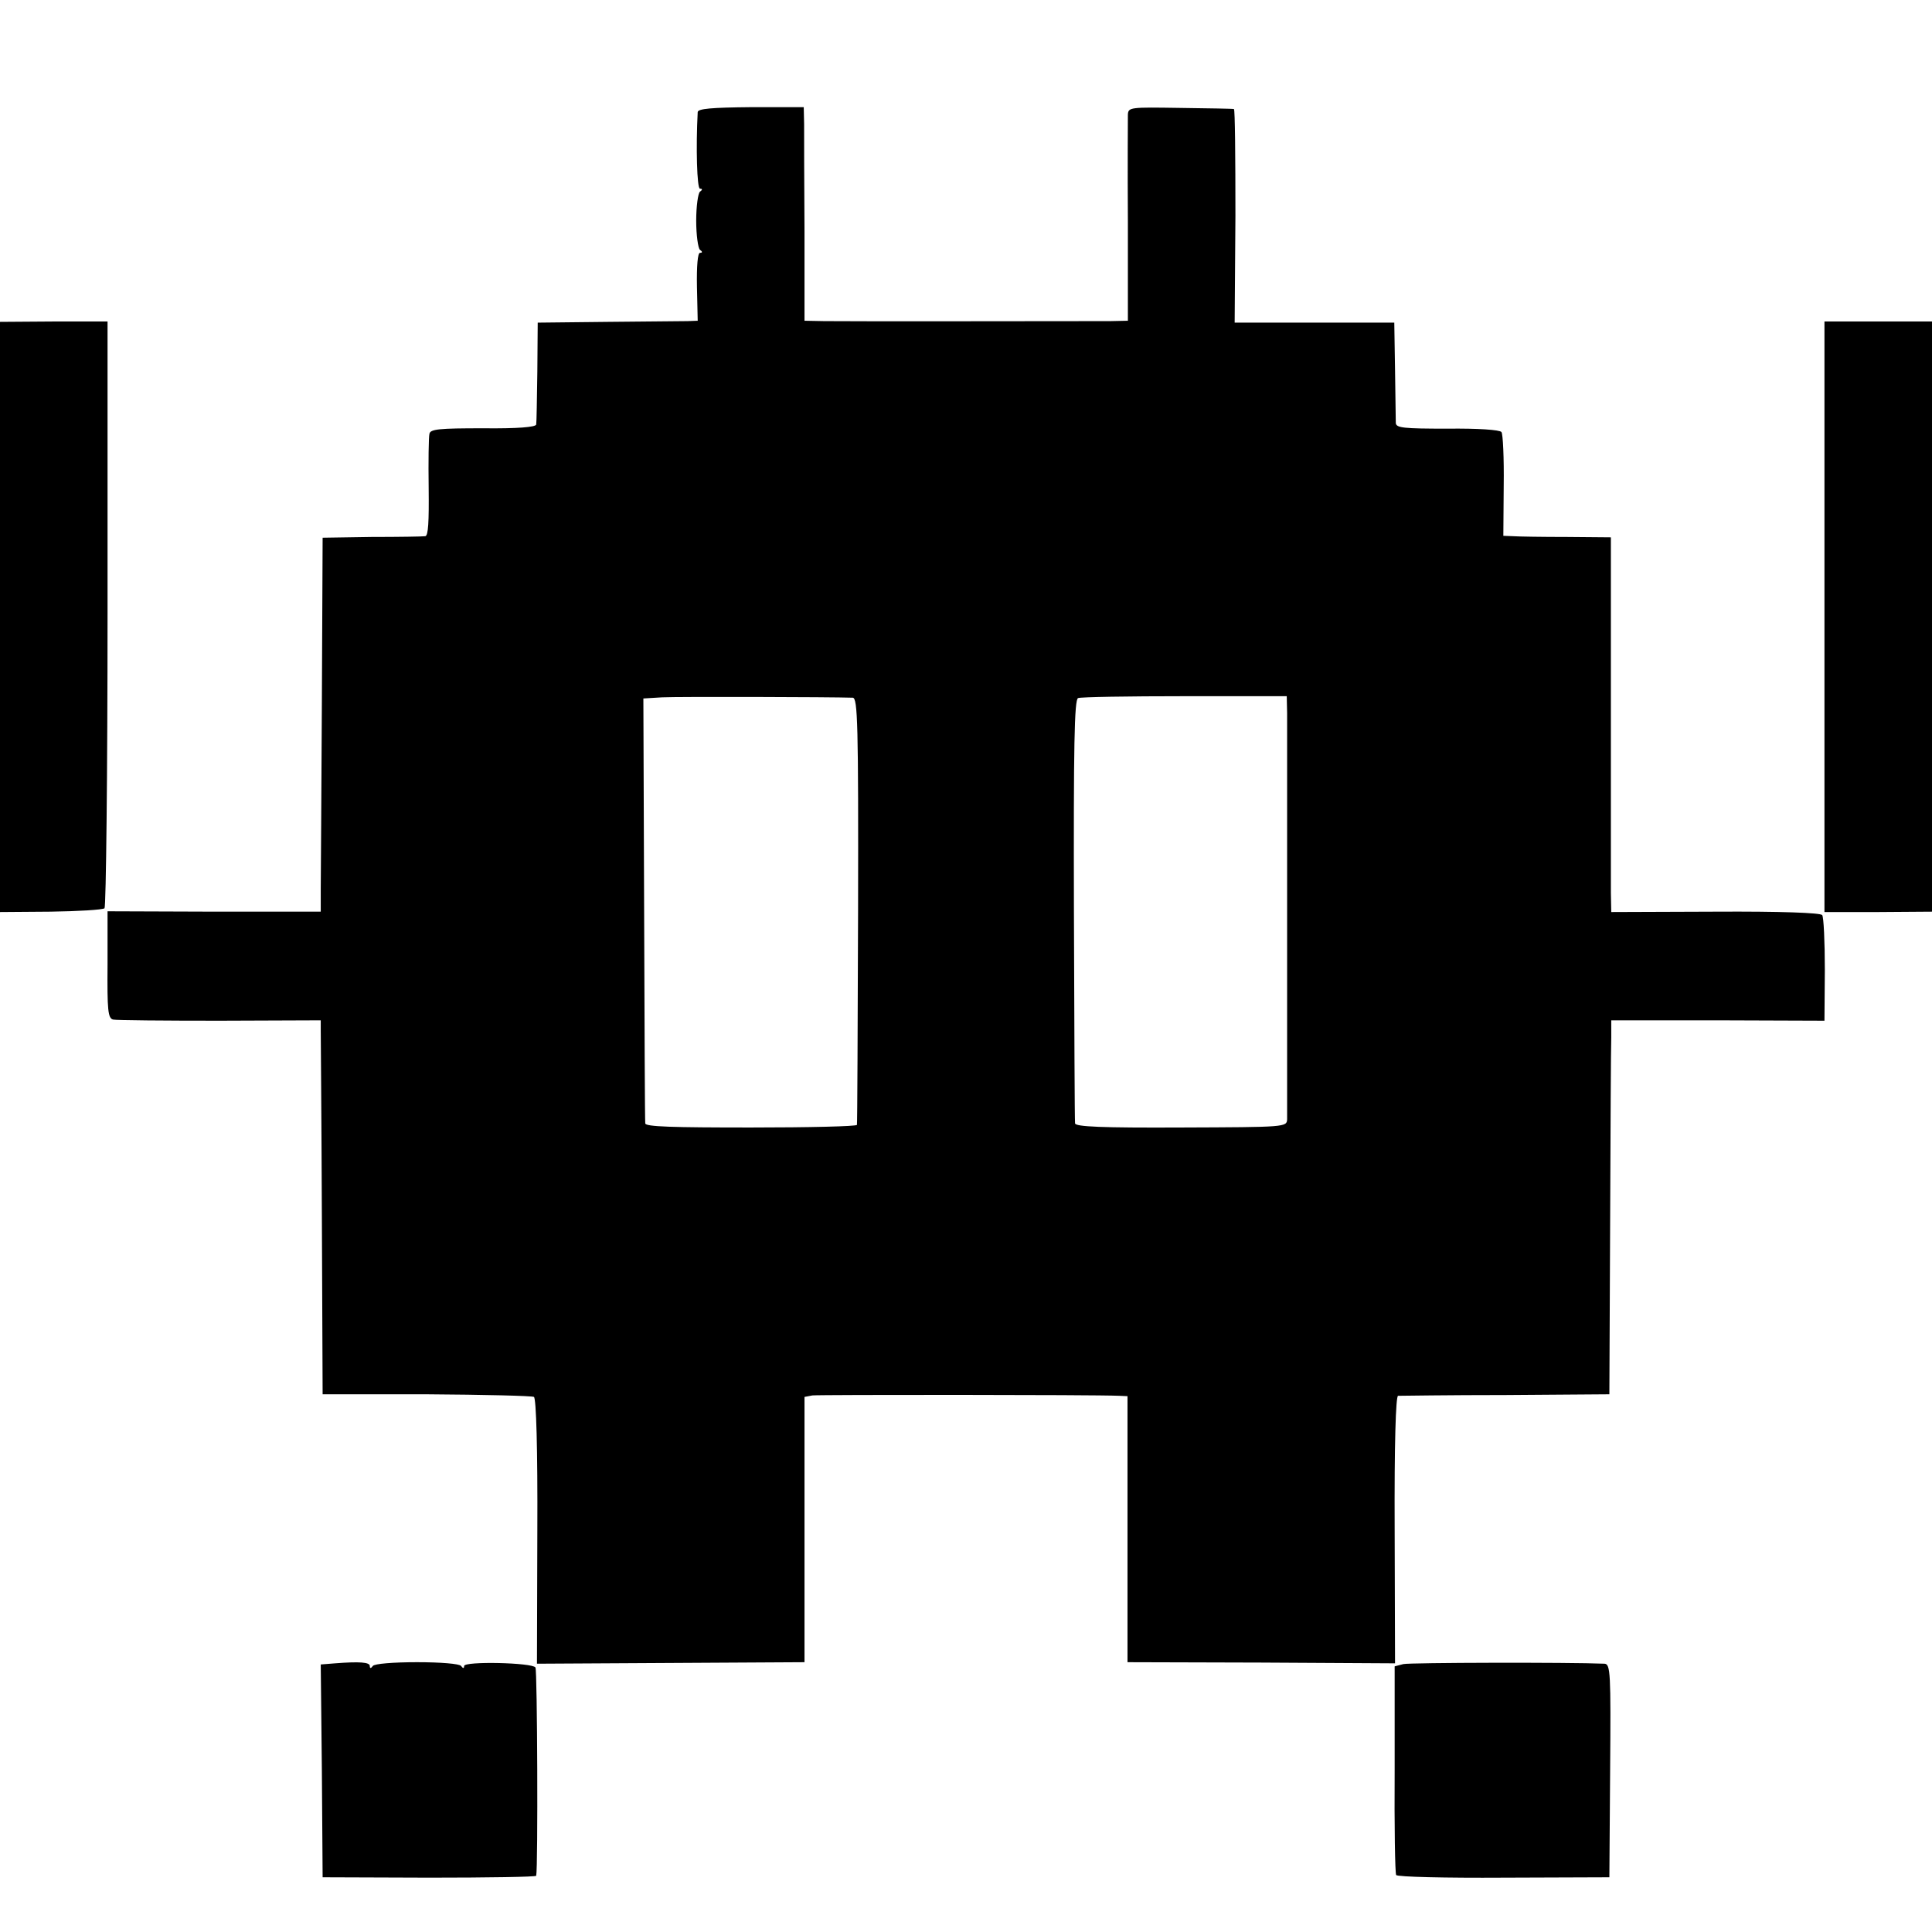
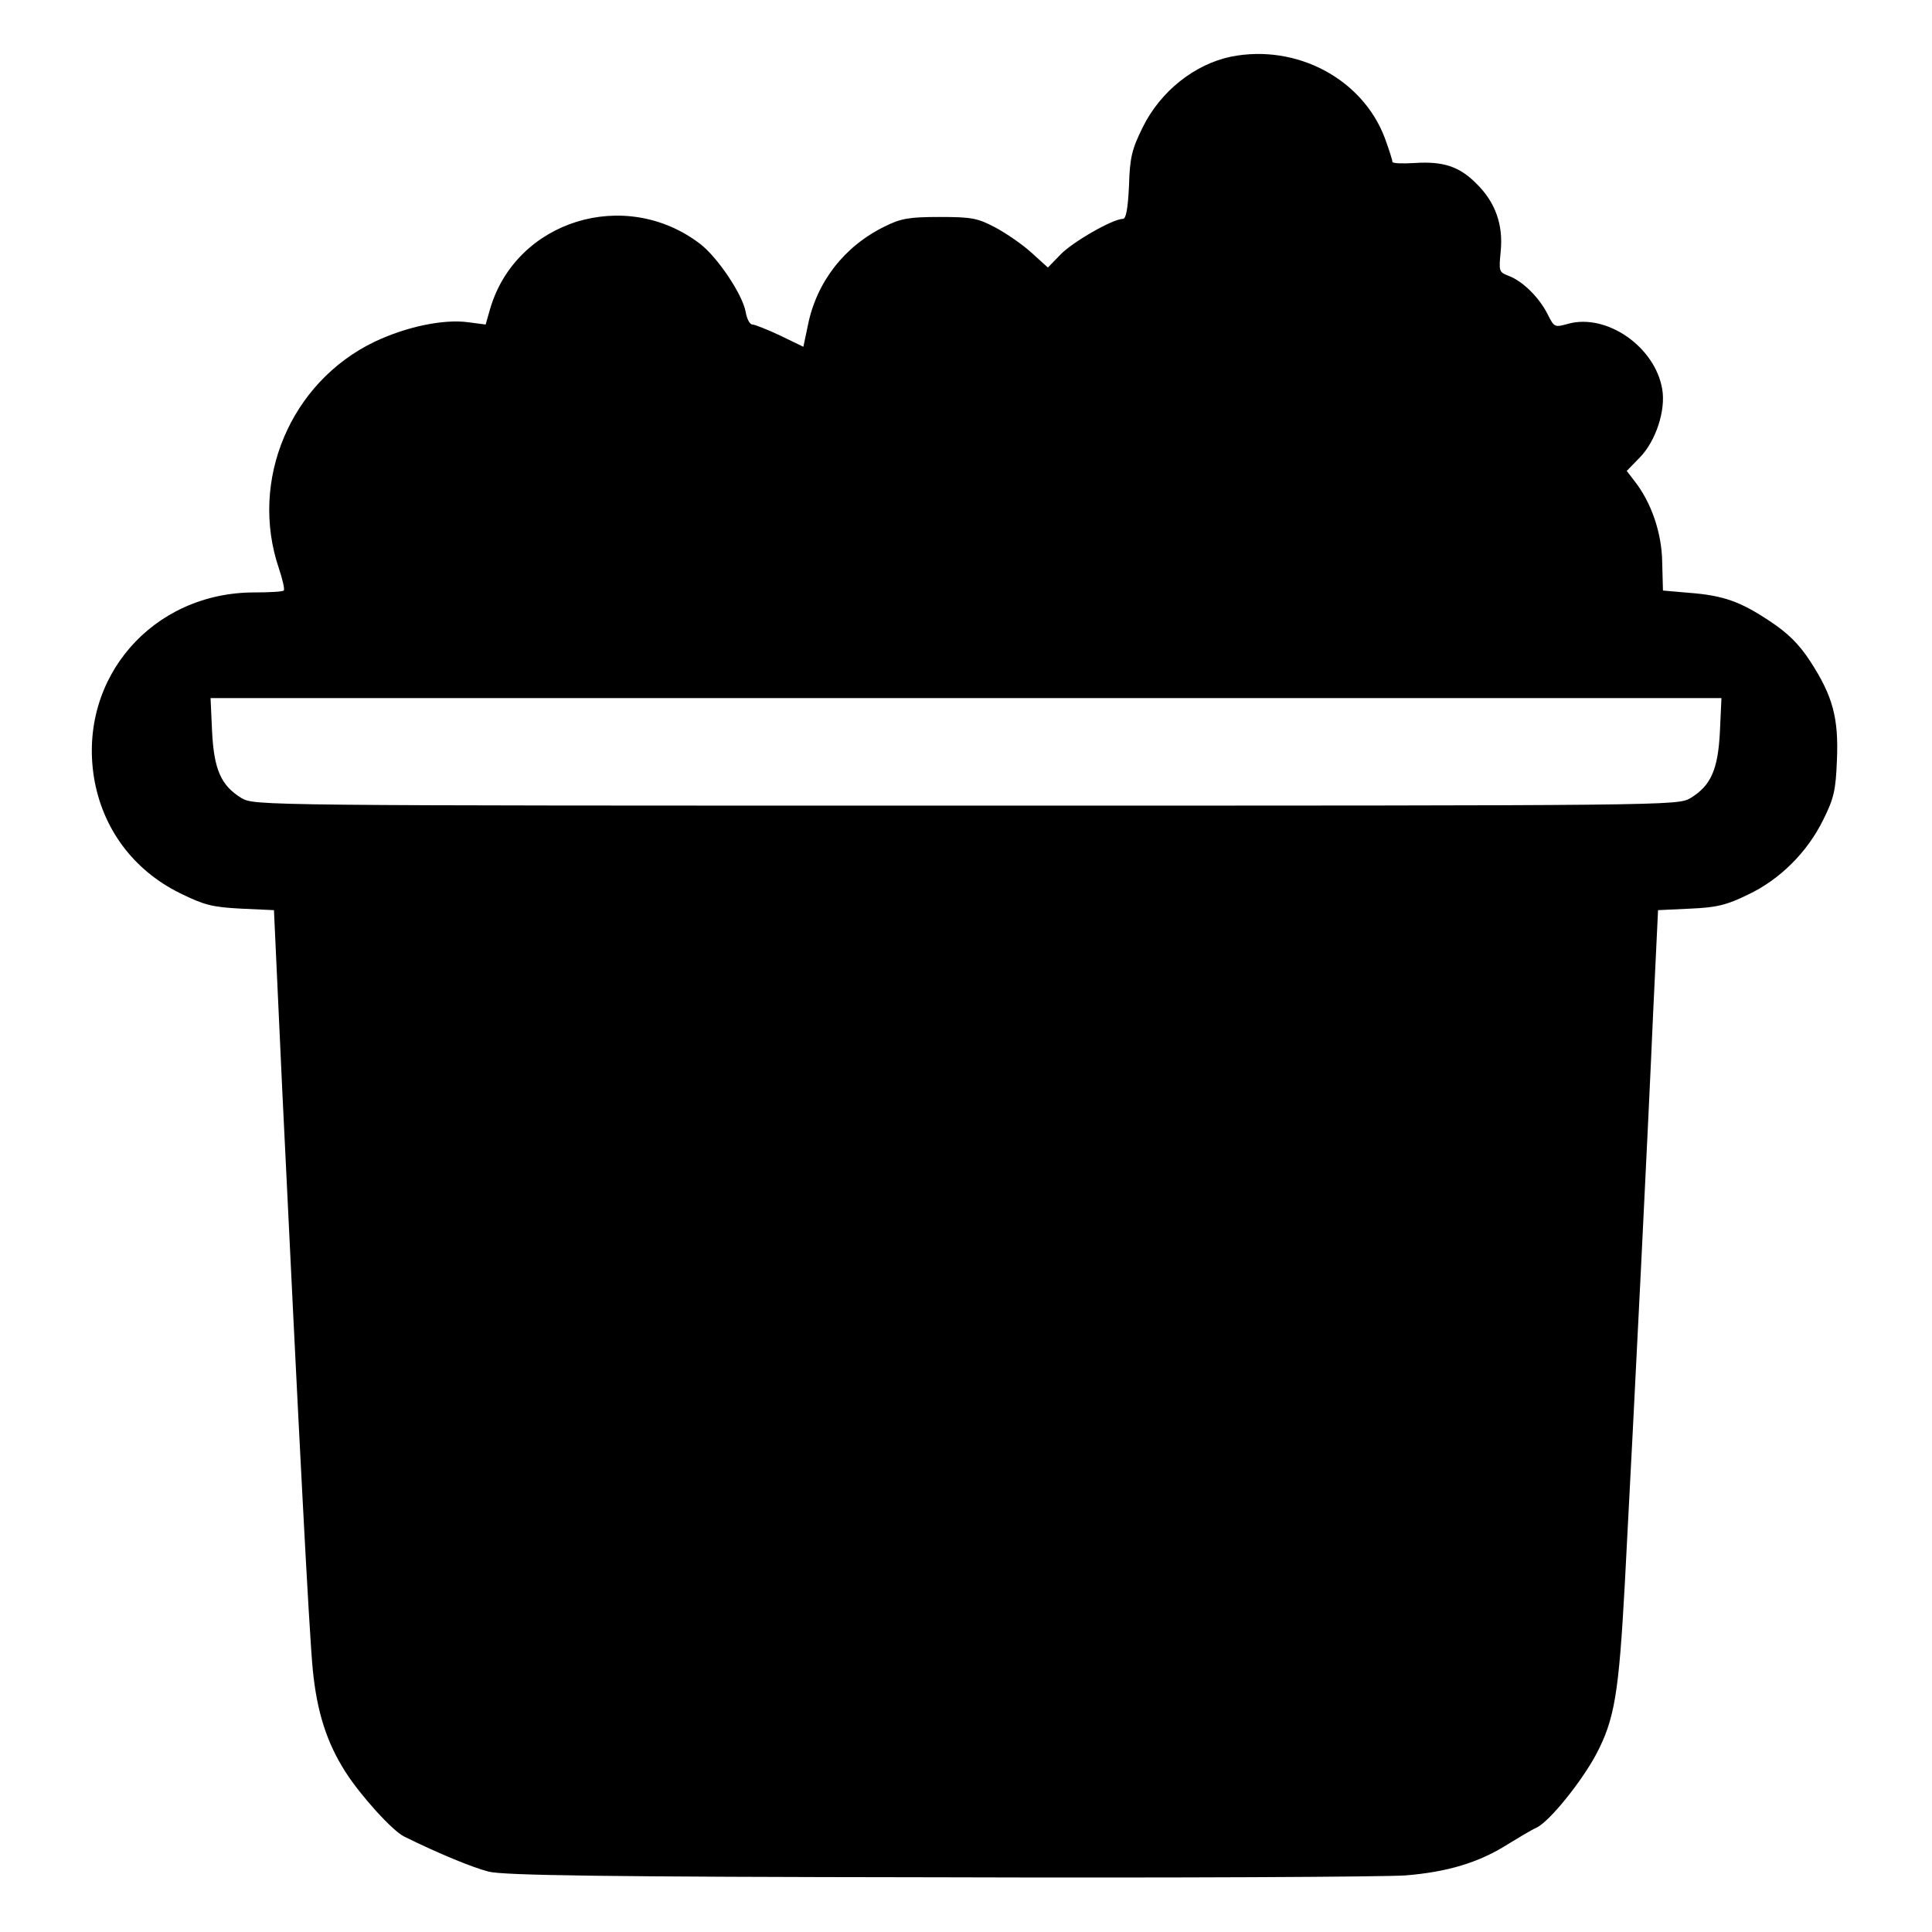
- <svg xmlns="http://www.w3.org/2000/svg" version="1" width="682.667" height="682.667" viewBox="0 0 512 512">
-   <path d="M184.9 29.7c-.5 9.3-.2 20.3.6 20.3.7 0 .7.3 0 .8-.5.4-1 3.8-1 7.7 0 3.8.5 7.3 1 7.7.7.5.7.8 0 .8-.6 0-.9 3.5-.8 9l.2 9-2.7.1c-1.5 0-11 .1-21.2.2l-18.5.2-.1 13c-.1 7.1-.2 13.5-.3 14-.1.7-5 1.1-14 1-11.7 0-14.1.2-14.3 1.5-.2.8-.3 7.2-.2 14.2.1 9.1-.1 12.8-.9 12.9-.7.1-7 .2-14.2.2l-13 .2-.2 43.5c-.1 23.9-.3 46.2-.3 49.6v6H56.8l-28.3-.1v14.2c-.1 12 .1 14.2 1.5 14.5.8.2 13.5.3 28.3.3l26.7-.1v2.6c0 1.4.2 23.6.3 49.5l.2 47H113c15.2.1 28 .4 28.5.7.6.4 1 13.7.9 35.6l-.1 35.1 35.5-.2 35.4-.2V370.2l2.1-.4c1.8-.2 74.5-.2 81.3.1l2.2.1v70.5l35.5.1 35.4.2-.1-35.4c-.1-23 .3-35.4.9-35.5.6 0 13.4-.2 28.5-.2l27.5-.2.2-45c.1-24.8.2-47.1.3-49.6v-4.5h28.3l28.2.1.1-13.5c0-7.4-.3-14-.7-14.5-.5-.6-11-1-28.3-.9l-27.6.1-.1-5.1v-94.2l-11.7-.1c-6.4 0-12.8-.1-14.2-.2l-2.6-.1.1-13.3c.1-7.2-.2-13.7-.6-14.2-.4-.6-6.3-1-14.3-.9-11.7 0-13.6-.2-13.7-1.5 0-.9-.1-7.2-.2-14.1l-.2-12.5h-42.3l.2-28.3c0-15.5-.1-28.3-.4-28.3-.3-.1-6.7-.2-14.2-.3-13.3-.2-13.8-.2-13.9 1.8 0 1.2-.1 13.9 0 28.3V85l-4.7.1c-7.1 0-70 .1-75.8 0l-5.2-.1V61.2c-.1-13-.1-25.8-.1-28.3l-.1-4.5h-14c-10.5.1-14 .4-14.1 1.3zM226 184.9c1.3.1 1.5 6.9 1.4 56.3-.1 31-.2 56.6-.3 56.9 0 .4-12.7.7-28.1.7-20.8 0-28-.2-28-1.1-.1-.7-.2-26.3-.3-56.9l-.2-55.7 5-.3c4-.2 44.7-.1 50.5.1zm115.1 4.1v107.6c-.1 2.1-.3 2.1-28.1 2.2-20.9.1-28-.2-28.1-1.1-.1-.7-.2-26.2-.3-56.7-.1-43.1.1-55.6 1.1-56 .7-.3 13.4-.5 28.3-.5h27l.1 4.5zM0 163.5v78.2l13.4-.1c7.4-.1 13.8-.5 14.3-.9.4-.5.8-35.7.8-78.2V85.2H14.3L0 85.3v78.2zM483.5 163.5v78.2h14.3l14.2-.1V85.2h-28.5v78.3zM88.8 440.8l-3.8.3.3 28.2.2 28.2 28.3.1c15.5 0 28.2-.2 28.3-.5.5-2.4.3-54.5-.2-55.2-.8-1.3-18.9-1.7-18.9-.4 0 .7-.3.7-.8 0-.4-.6-5.5-1-11.7-1-6.2 0-11.3.4-11.7 1-.5.7-.8.7-.8 0 0-1-2.7-1.2-9.2-.7zM371.9 441l-2.3.6v27.3c-.1 15 .1 27.6.4 28 .3.5 13.1.8 28.5.7l28-.1.2-28.3c.2-26 .1-28.2-1.5-28.3-9.3-.4-51.6-.3-53.3.1z" />
+ <svg xmlns="http://www.w3.org/2000/svg" version="1.0" width="512pt" height="512pt" viewBox="0 0 512 512" preserveAspectRatio="xMidYMid meet">
+   <g transform="translate(0,512) scale(0.1,-0.1)" fill="#000000" stroke="none">
+     <path d="M3263 4970 c-97 -20 -188 -92 -235 -188 -28 -57 -34 -79 -36 -154 -3 -62 -8 -88 -16 -88 -27 0 -133 -61 -165 -94 l-34 -35 -43 39 c-23 21 -66 51 -96 67 -47 25 -63 28 -148 28 -81 0 -103 -4 -145 -25 -107 -52 -181 -147 -204 -262 l-12 -57 -62 30 c-34 16 -67 29 -73 29 -7 0 -15 15 -18 34 -9 47 -75 145 -121 180 -198 151 -487 62 -556 -172 l-12 -42 -46 6 c-66 9 -165 -12 -249 -52 -222 -107 -332 -367 -253 -600 10 -30 16 -56 13 -59 -3 -3 -38 -5 -78 -5 -270 0 -467 -227 -425 -490 22 -135 104 -246 228 -307 65 -32 86 -37 162 -41 l87 -4 22 -477 c43 -891 71 -1436 81 -1537 11 -111 37 -192 86 -269 40 -63 125 -157 156 -172 91 -45 181 -82 224 -93 39 -10 305 -14 1190 -15 627 -2 1185 1 1240 5 111 9 194 34 270 82 28 17 62 38 78 45 35 18 117 120 156 192 50 94 61 162 77 455 25 470 63 1231 75 1512 l13 272 85 4 c71 3 98 10 153 37 85 40 158 113 200 199 28 56 33 78 36 157 5 112 -11 171 -71 263 -30 46 -60 75 -107 106 -78 52 -123 68 -214 75 l-69 6 -2 75 c-1 78 -29 159 -74 216 l-20 26 35 36 c42 43 69 125 59 181 -19 112 -147 201 -249 173 -36 -10 -37 -10 -55 26 -23 45 -66 87 -103 101 -26 10 -26 12 -21 65 7 70 -14 130 -64 179 -45 46 -89 60 -164 55 -32 -2 -59 -1 -59 3 0 5 -9 33 -20 63 -59 157 -234 250 -407 216z m1295 -1788 c-5 -102 -24 -144 -78 -177 -35 -20 -42 -20 -1920 -20 -1878 0 -1885 0 -1920 20 -54 33 -73 75 -78 177 l-4 88 2002 0 2002 0 -4 -88z" />
+   </g>
</svg>
